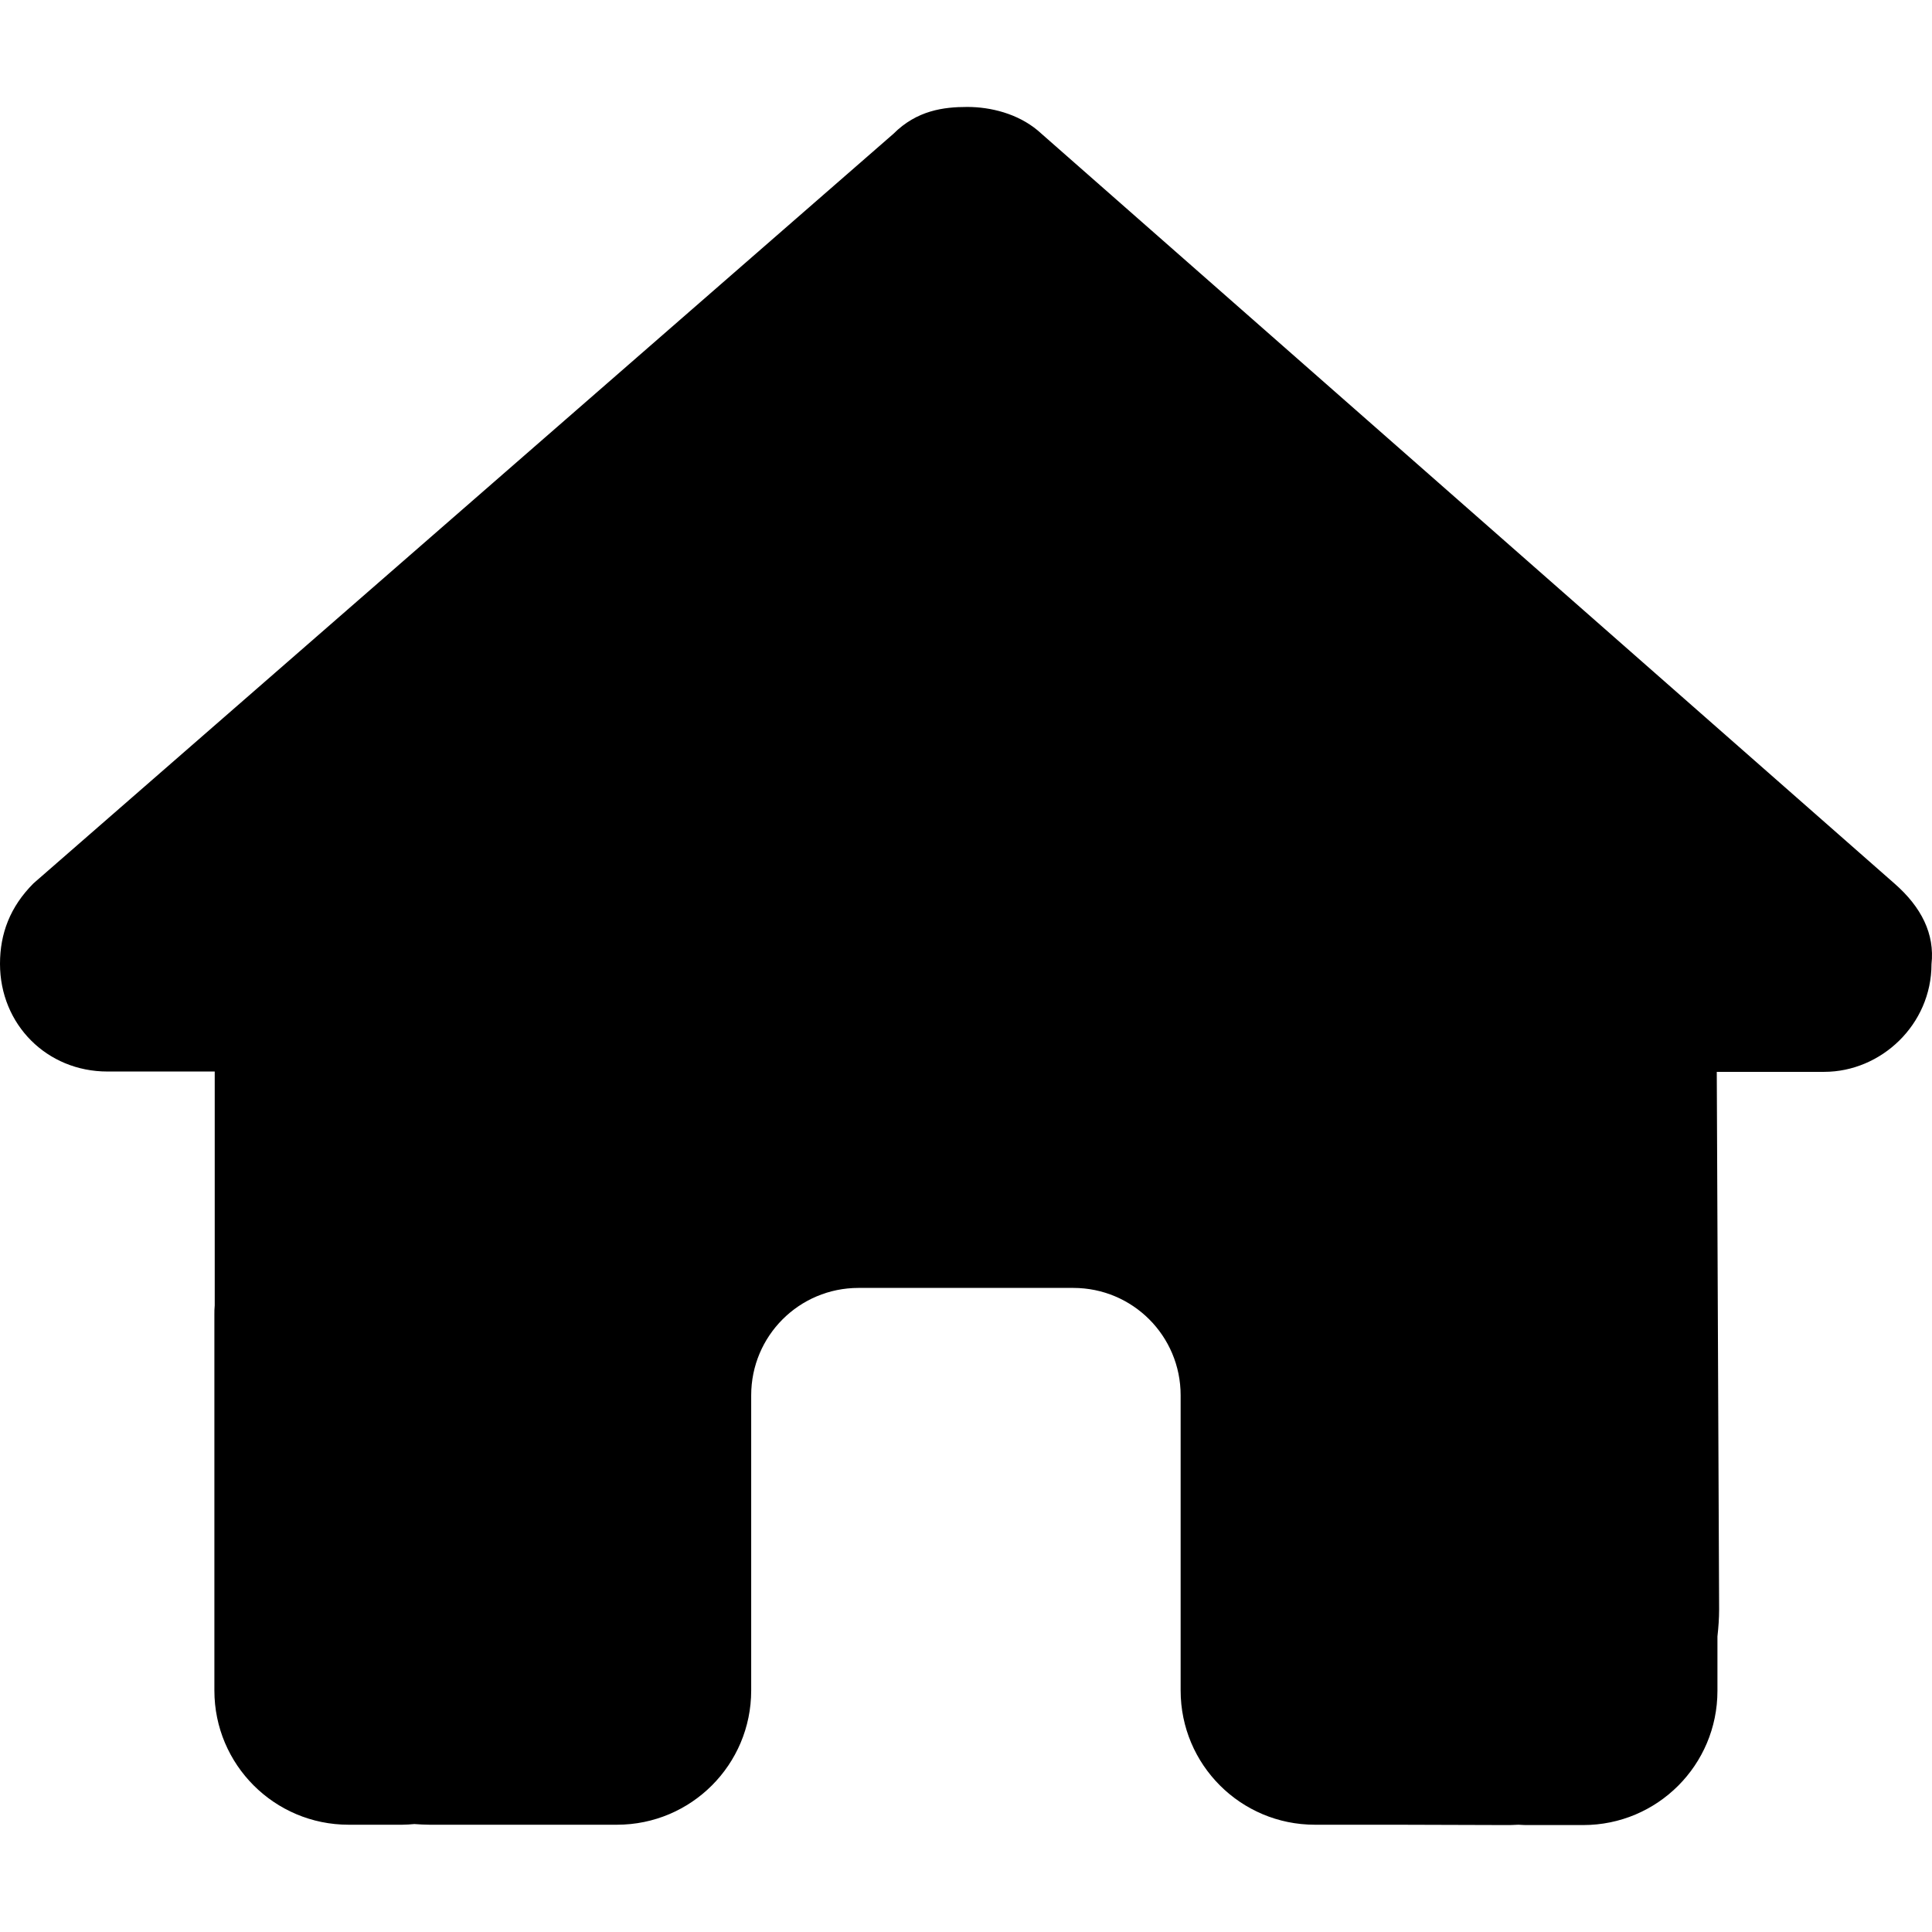
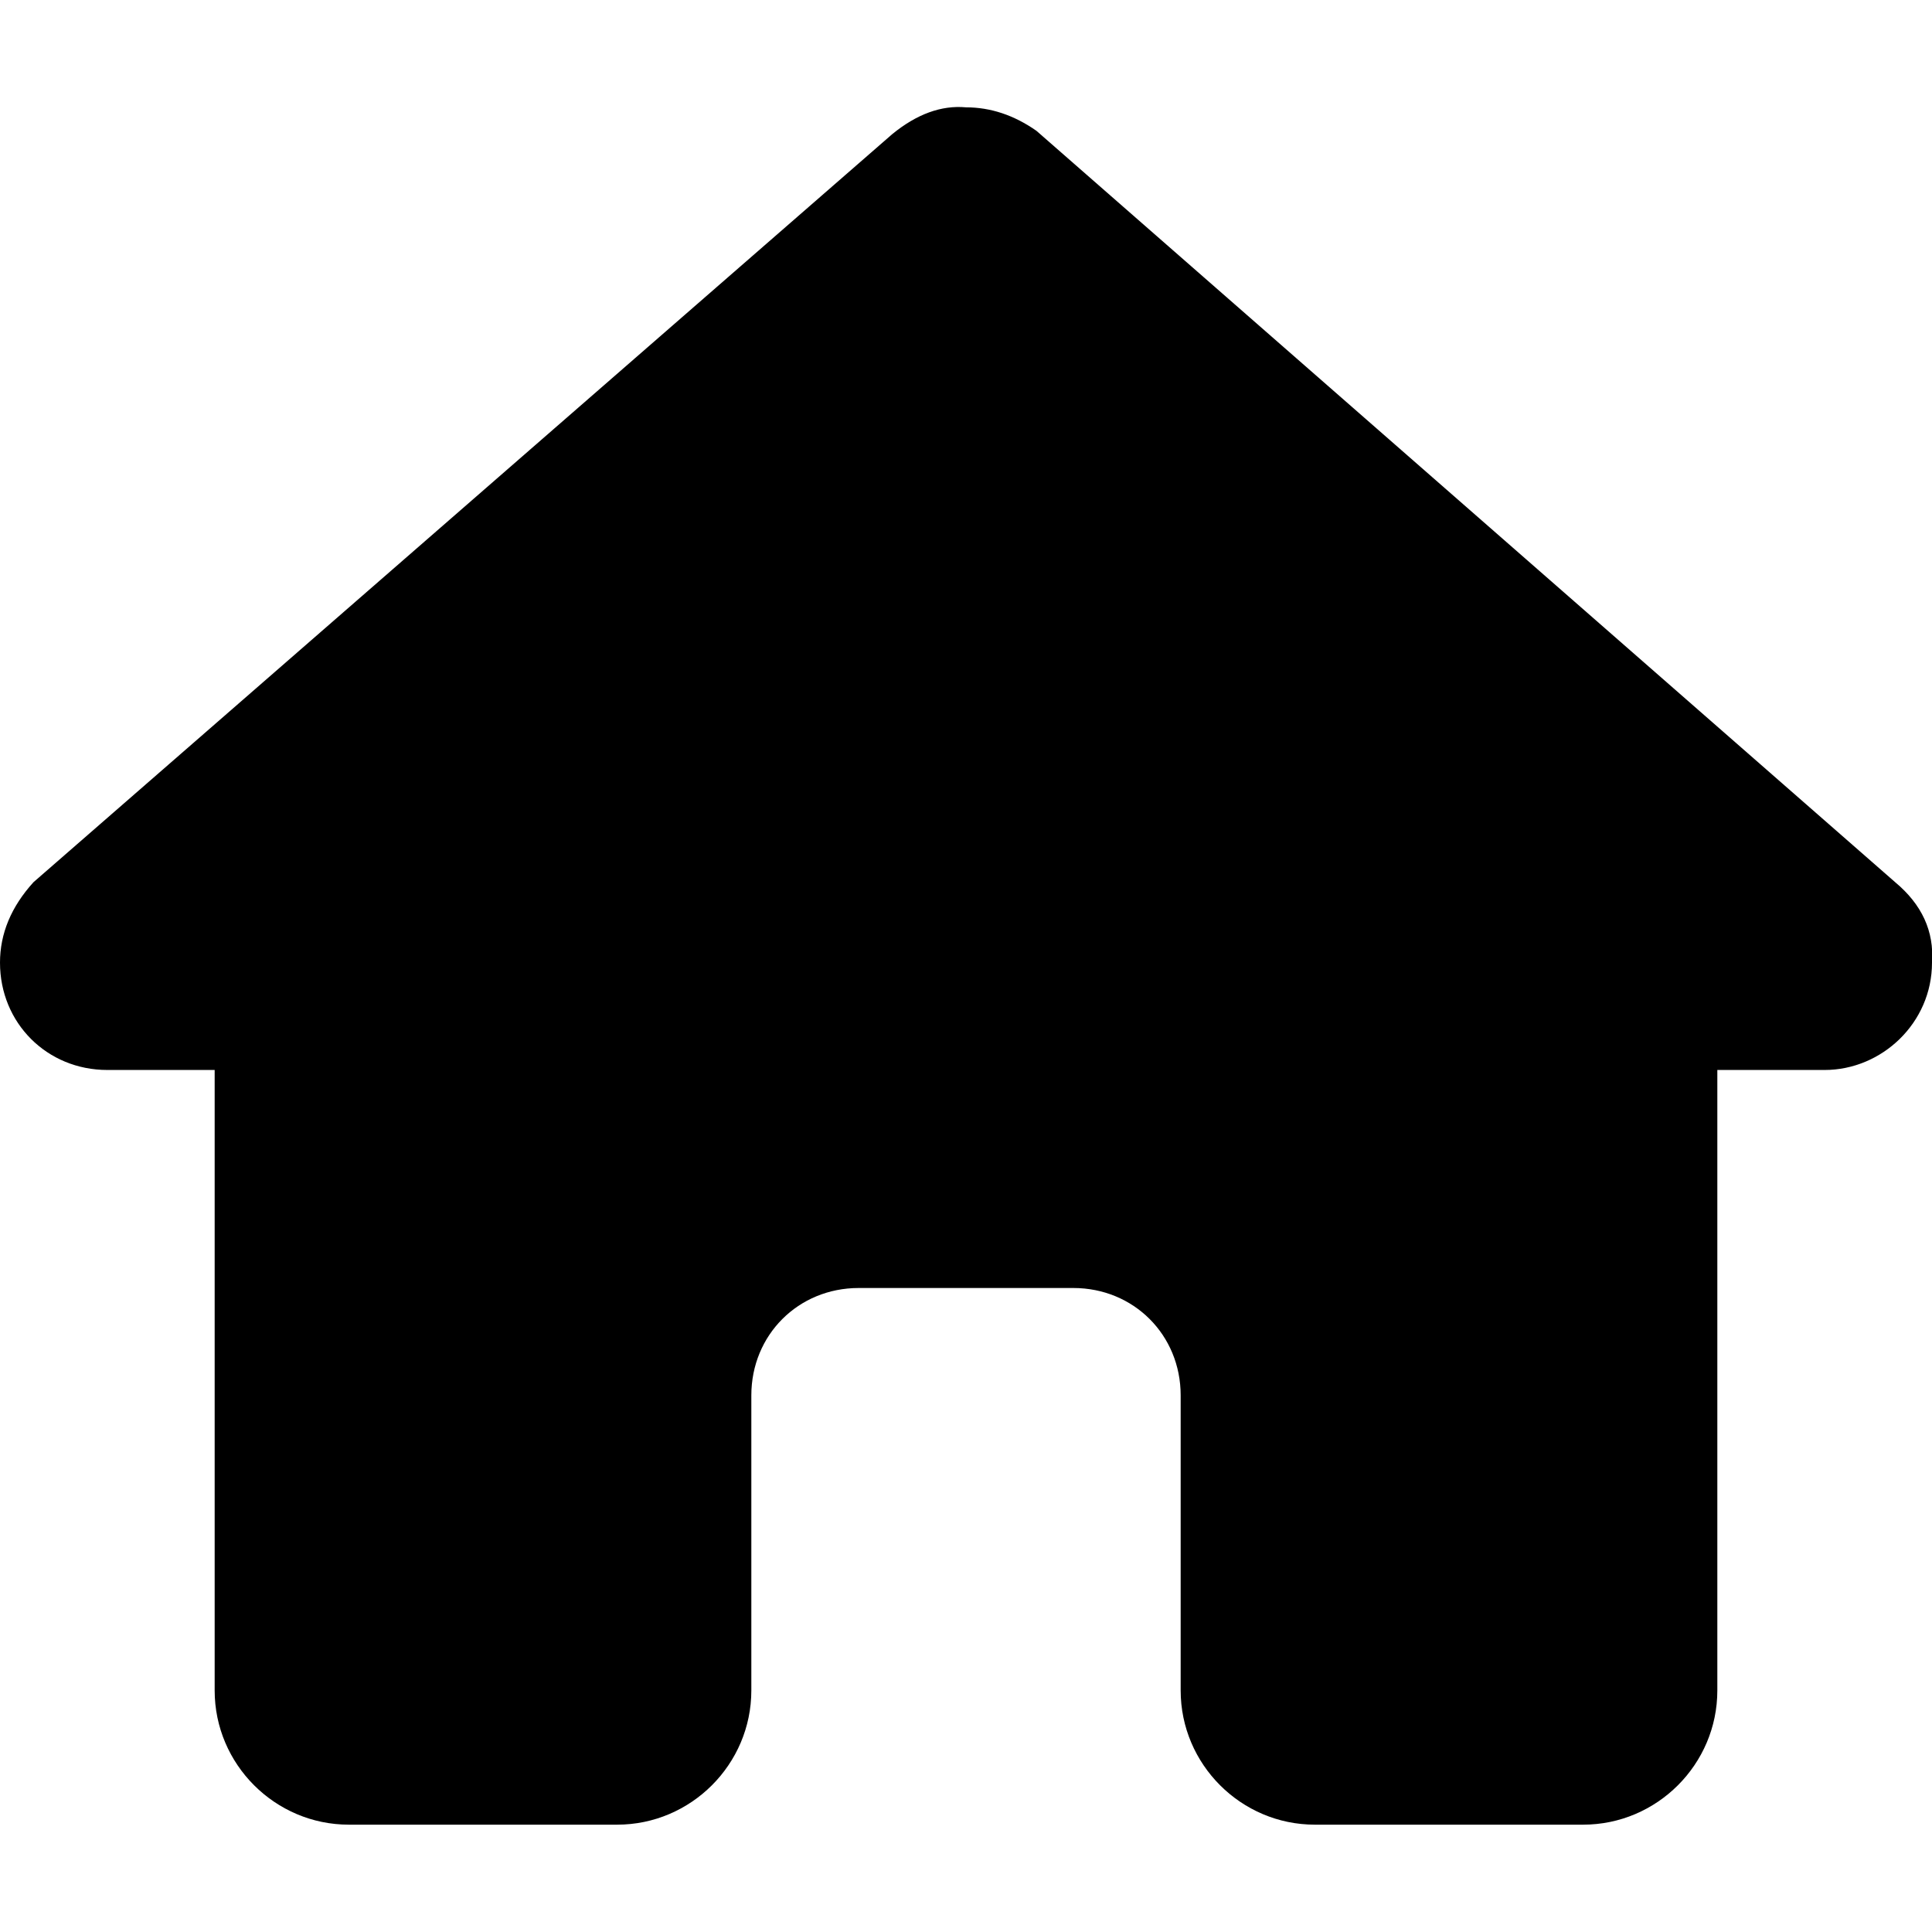
- <svg xmlns="http://www.w3.org/2000/svg" viewBox="0 0 575.851 575.851" version="1.1" id="svg1" width="575.851" height="575.851">
-   <defs id="defs1" />
-   <path d="m 575.7,287.376 c 0,18 -15,32.1 -32,32.1 h -32 l 0.7,160.2 c 0,2.7 -0.2,5.4 -0.5,8.1 v 16.2 c 0,22.1 -17.9,40 -40,40 h -16 c -1.1,0 -2.2,0 -3.3,-0.1 -1.4,0.1 -2.8,0.1 -4.2,0.1 l -32.5,-0.1 h -24 c -22.1,0 -40,-17.9 -40,-40 v -24 -64 c 0,-17.7 -14.3,-32 -32,-32 h -64 c -17.7,0 -32,14.3 -32,32 v 64 24 c 0,22.1 -17.9,40 -40,40 h -24 -31.9 c -1.5,0 -3,-0.1 -4.5,-0.2 -1.2,0.1 -2.4,0.2 -3.6,0.2 h -16 c -22.1,0 -40,-17.9 -40,-40 v -112 c 0,-0.9 0,-1.9 0.1,-2.8 v -69.7 h -32 c -18,0 -32,-14 -32,-32.1 0,-9 3,-17 10,-24 L 266.3,39.876 c 7,-7 15,-8 22,-8 7,0 15,2 21,7 L 564.7,263.376 c 8,7 12,15 11,24 z" id="path1" />
+ <svg xmlns="http://www.w3.org/2000/svg" viewBox="0 0 576 576">
+   <path d="M576 287c0 18-15 32-32 32h-32v185c0 22-18 40-40 40h-80c-22 0-40-18-40-40v-88c0-18-14-32-32-32h-64c-18 0-32 14-32 32v88c0 22-18 40-40 40h-80c-22 0-40-18-40-40V319H32c-18 0-32-14-32-32q0-13 10-24L266 40q11-9 22-8 11 0 21 7l256 224q12 10 11 24" />
</svg>
